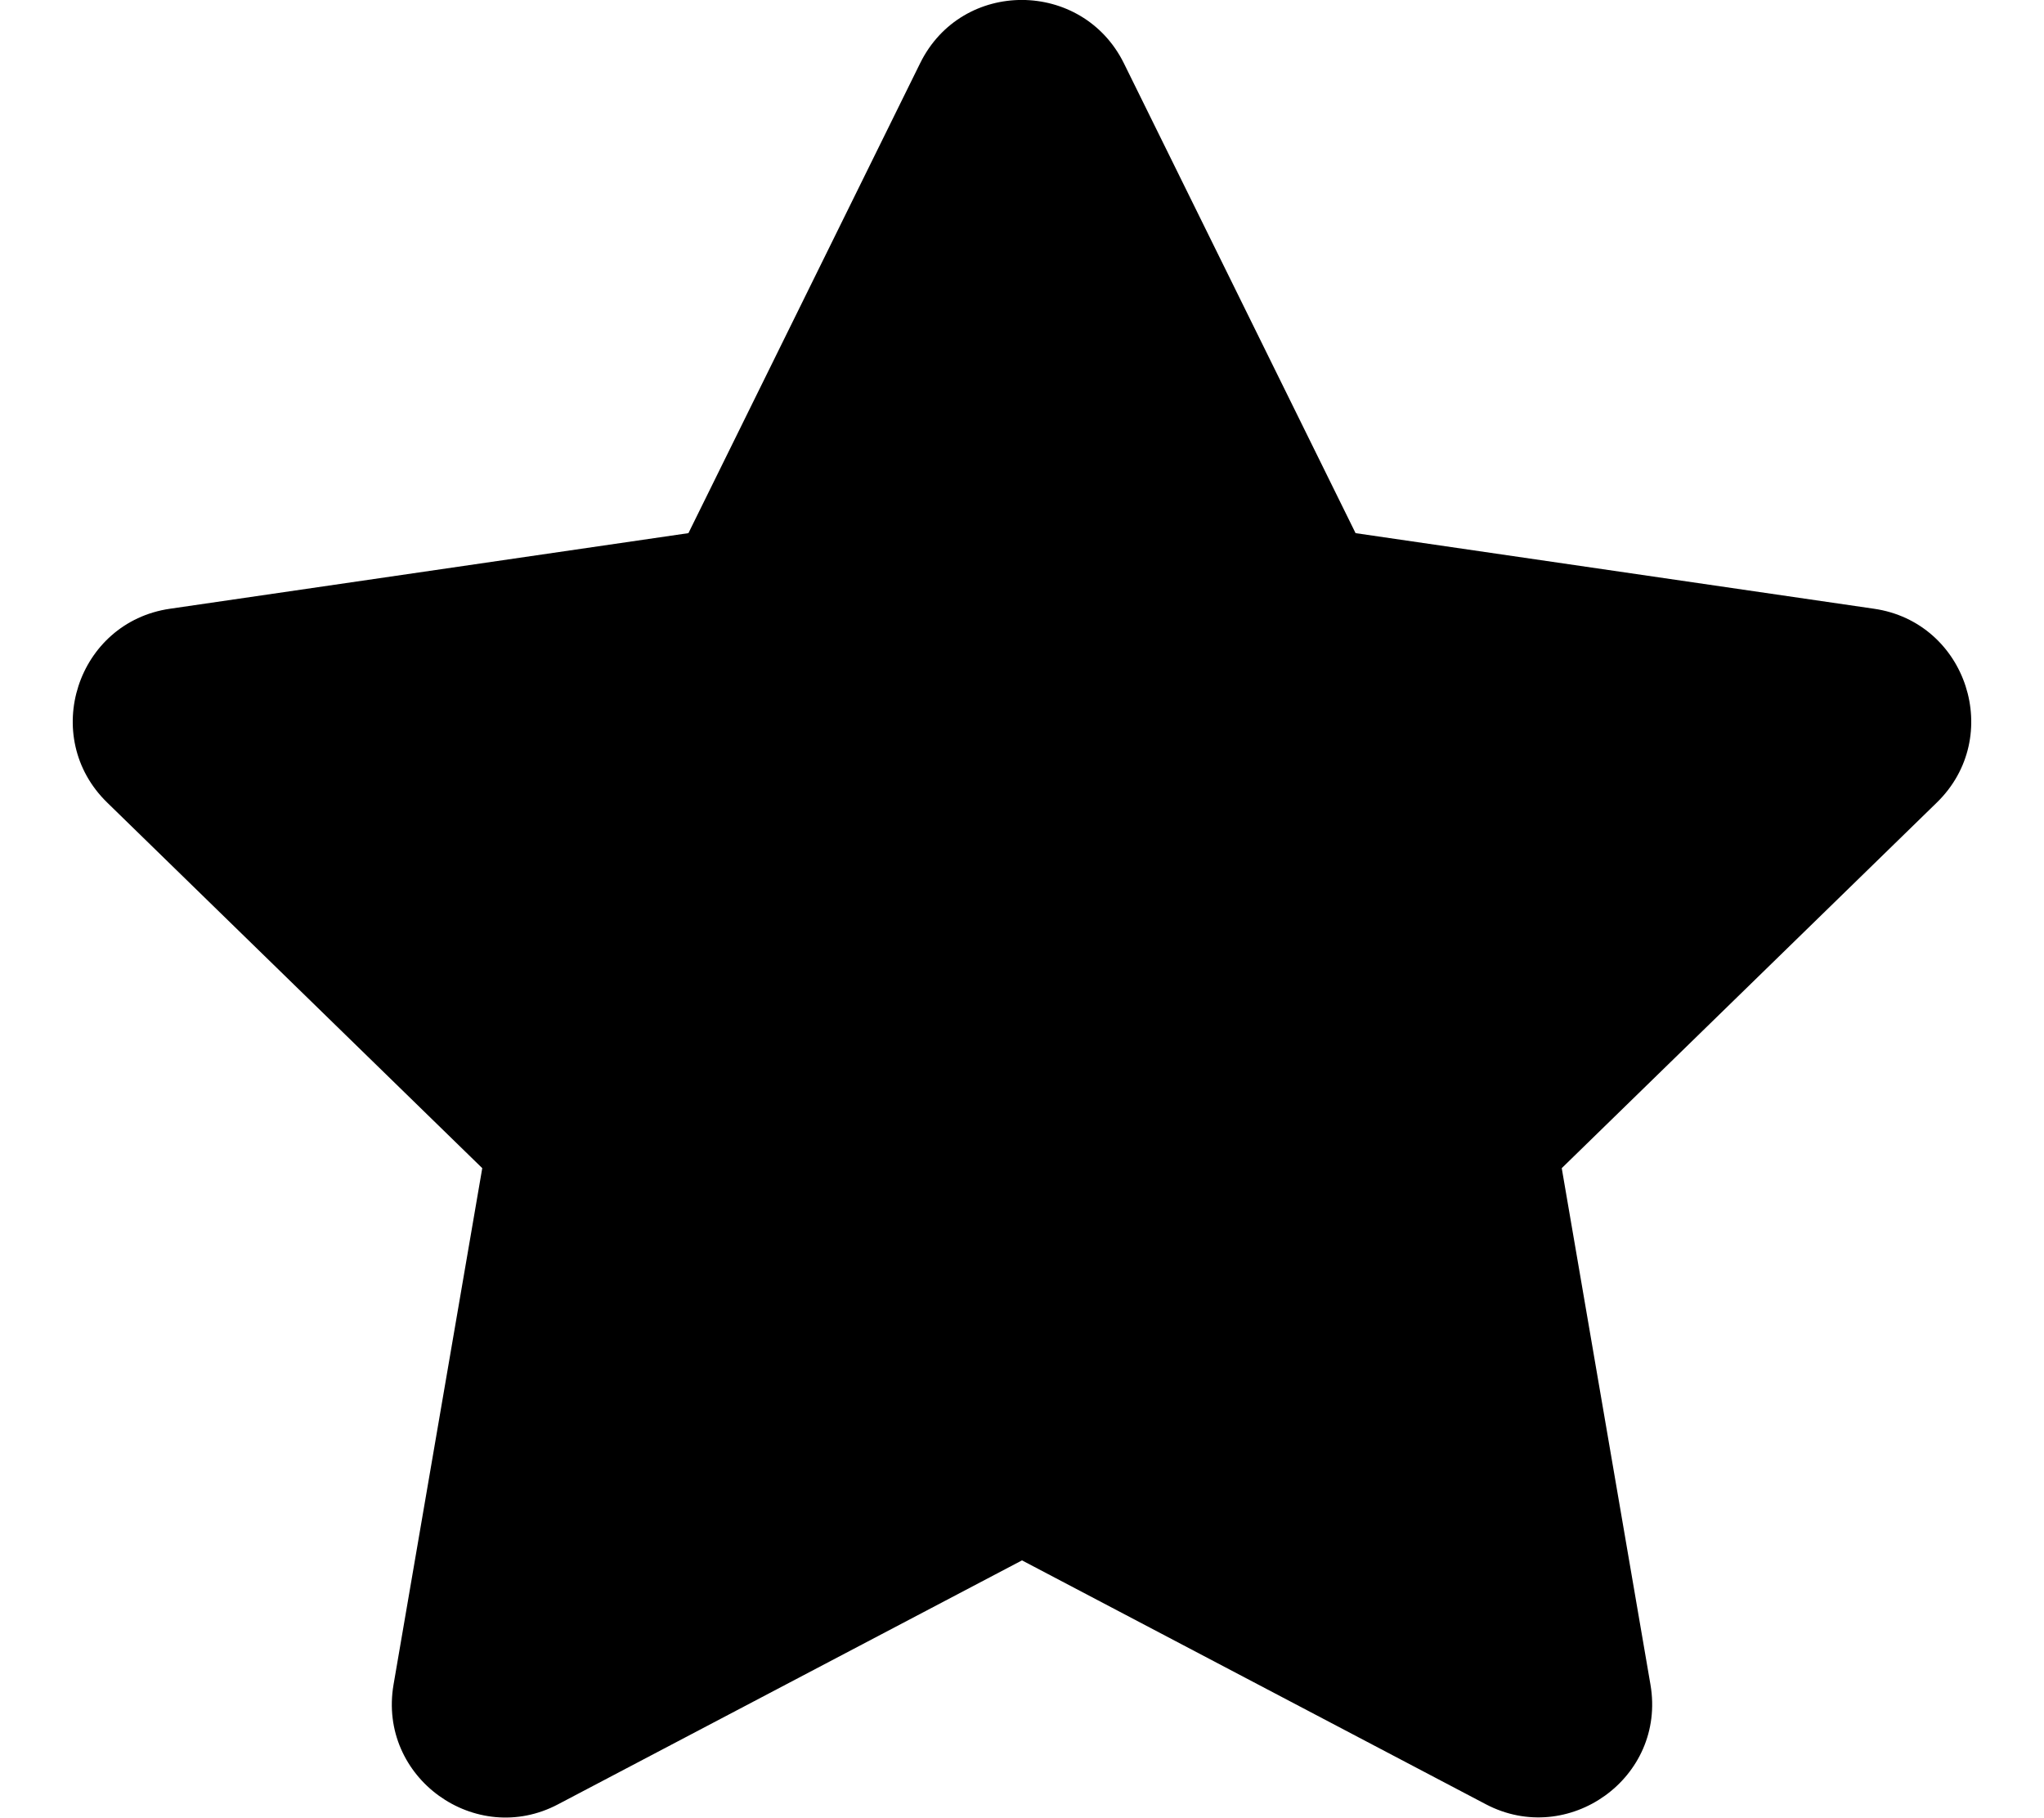
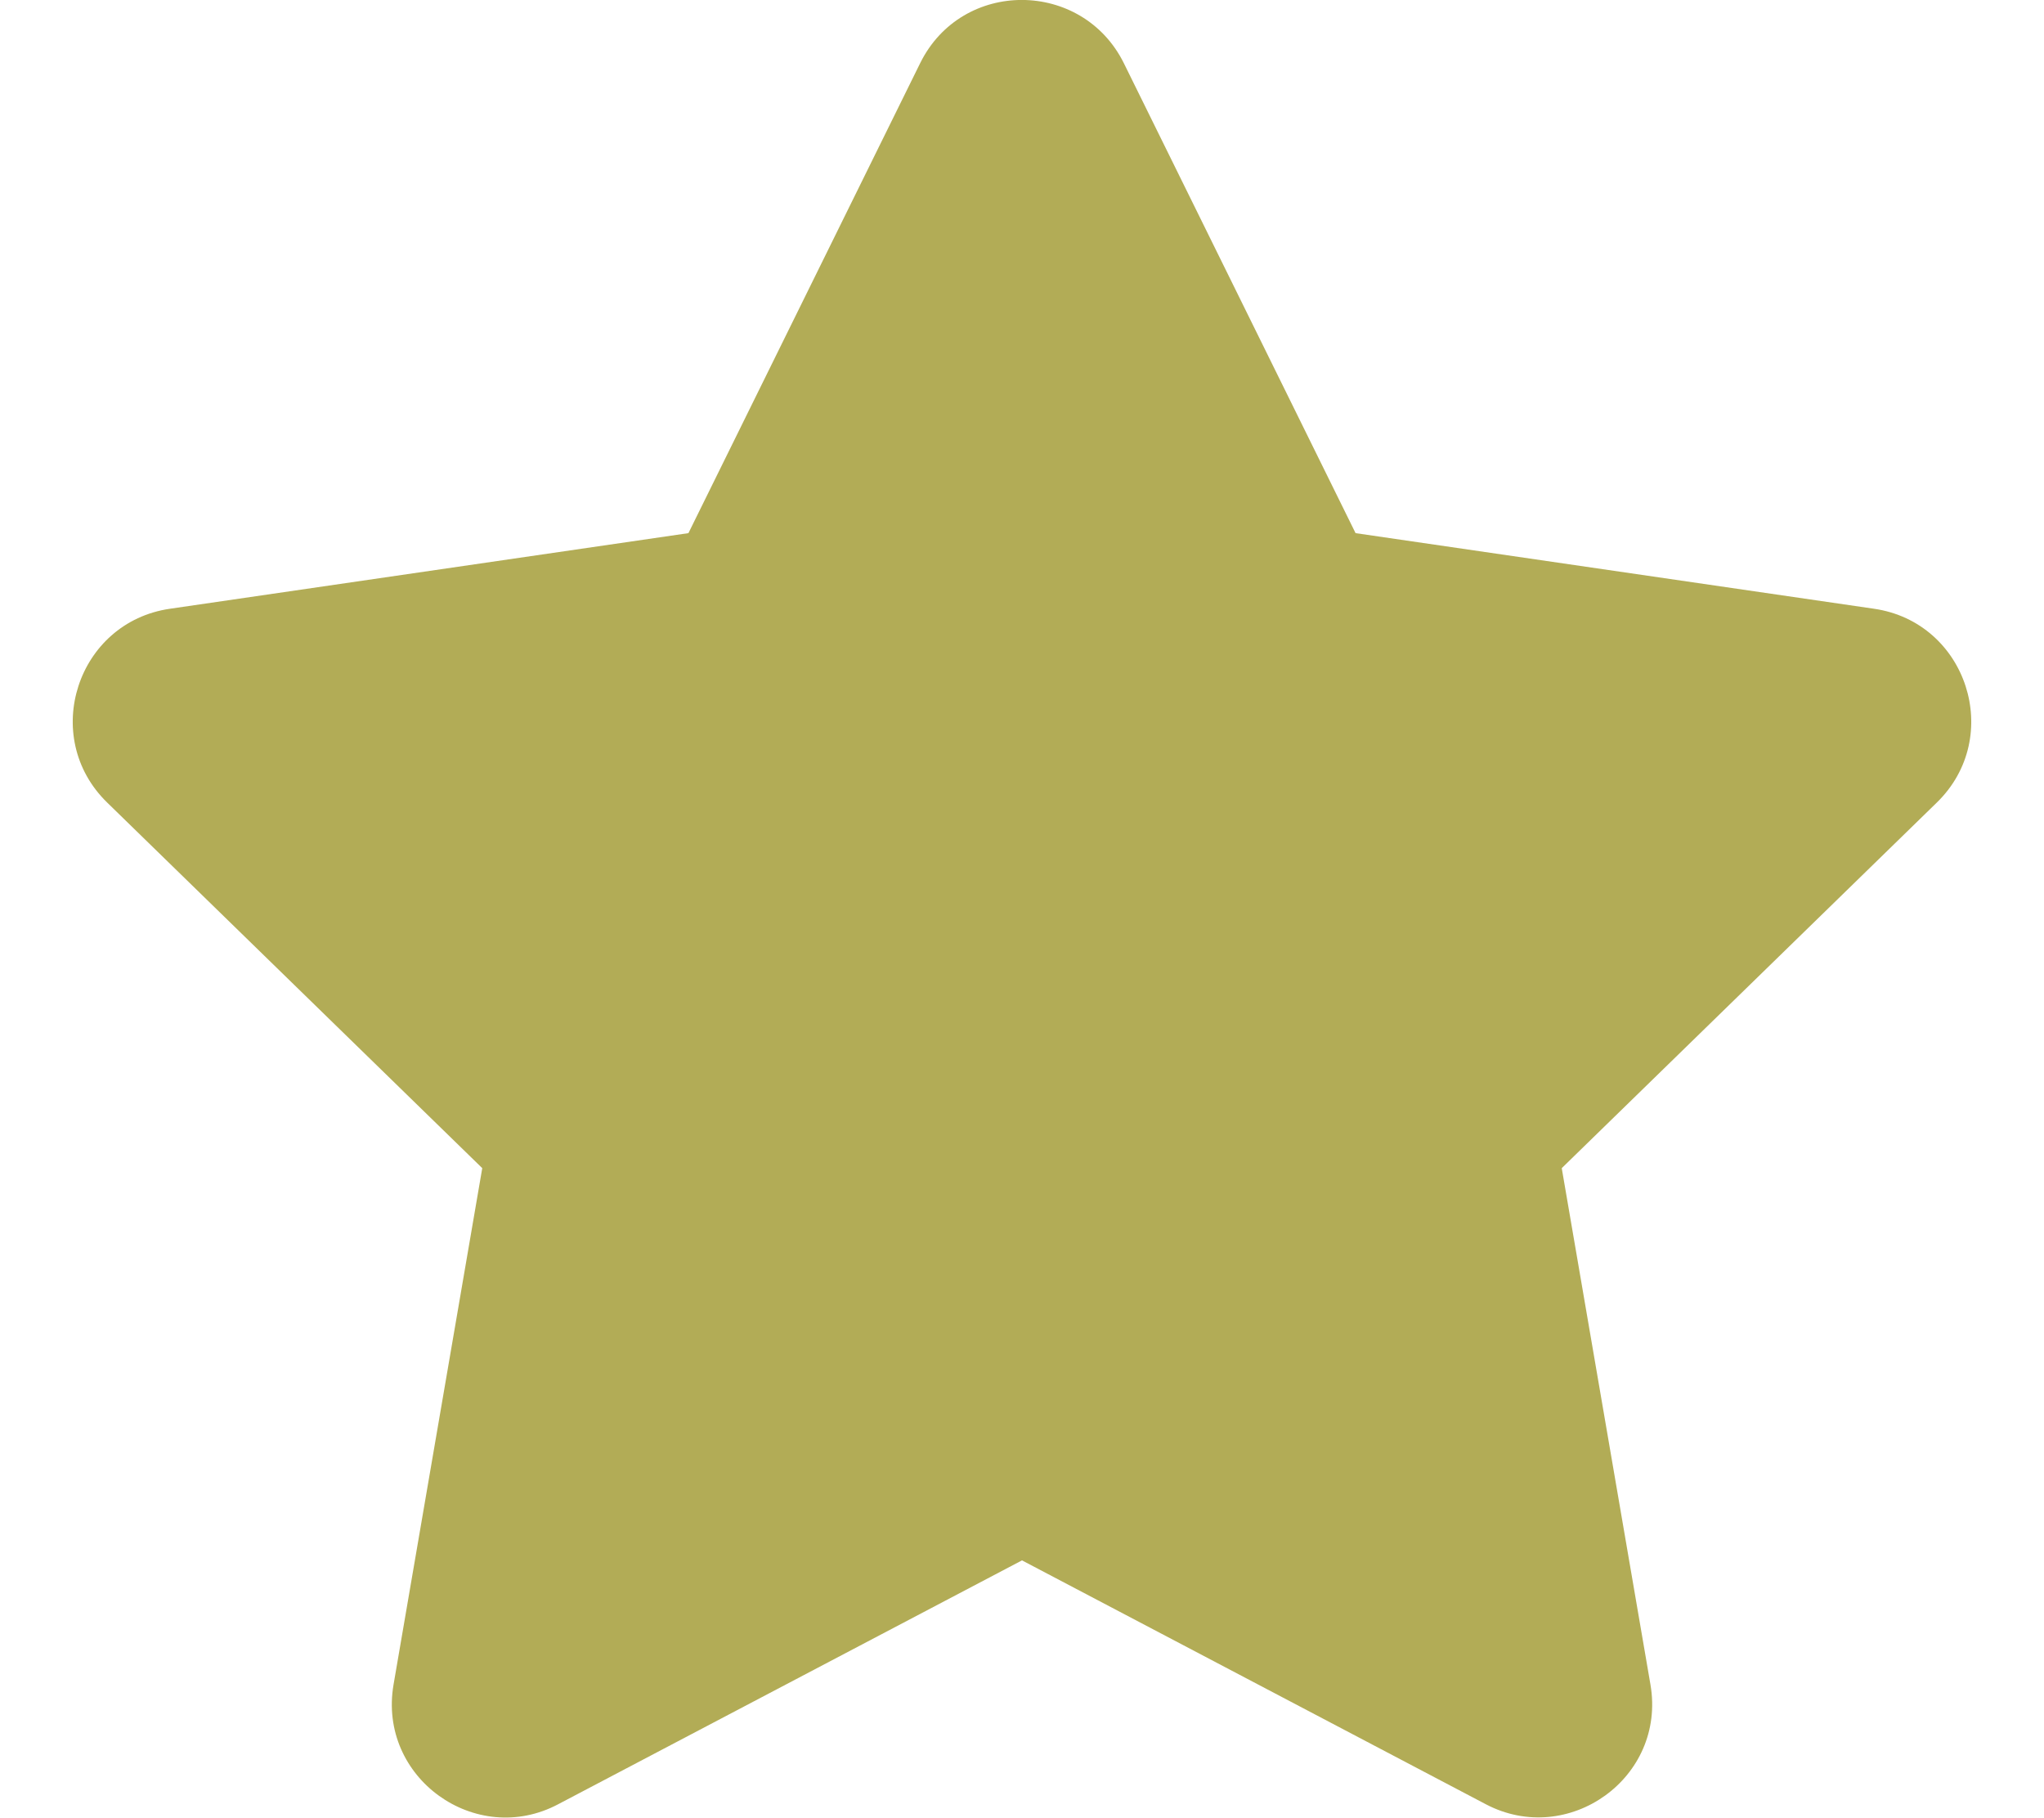
- <svg xmlns="http://www.w3.org/2000/svg" viewBox="0 0 576 512">
-   <path d="M259.3 17.8L194 150.2 47.9 171.5c-26.2 3.8-36.7 36.1-17.7 54.6l105.7 103-25 145.5c-4.5 26.3 23.2 46 46.4 33.7L288 439.6l130.7 68.7c23.2 12.2 50.9-7.4 46.4-33.7l-25-145.5 105.7-103c19-18.5 8.5-50.8-17.7-54.6L382 150.2 316.7 17.8c-11.7-23.6-45.6-23.9-57.4 0z" />
+ <svg xmlns="http://www.w3.org/2000/svg" version="1.1" id="Layer_1" x="0px" y="0px" viewBox="0 0 576 512" style="enable-background:new 0 0 576 512;" xml:space="preserve">
+   <style type="text/css">
+ 	.st0{fill:#B2AC56;}
+ </style>
+   <path class="st0" d="M259.3,17.8L194,150.2L47.9,171.5c-26.2,3.8-36.7,36.1-17.7,54.6l105.7,103l-25,145.5  c-4.5,26.3,23.2,46,46.4,33.7L288,439.6l130.7,68.7c23.2,12.2,50.9-7.4,46.4-33.7l-25-145.5l105.7-103c19-18.5,8.5-50.8-17.7-54.6  L382,150.2L316.7,17.8C305-5.8,271.1-6.1,259.3,17.8L259.3,17.8z" />
</svg>
